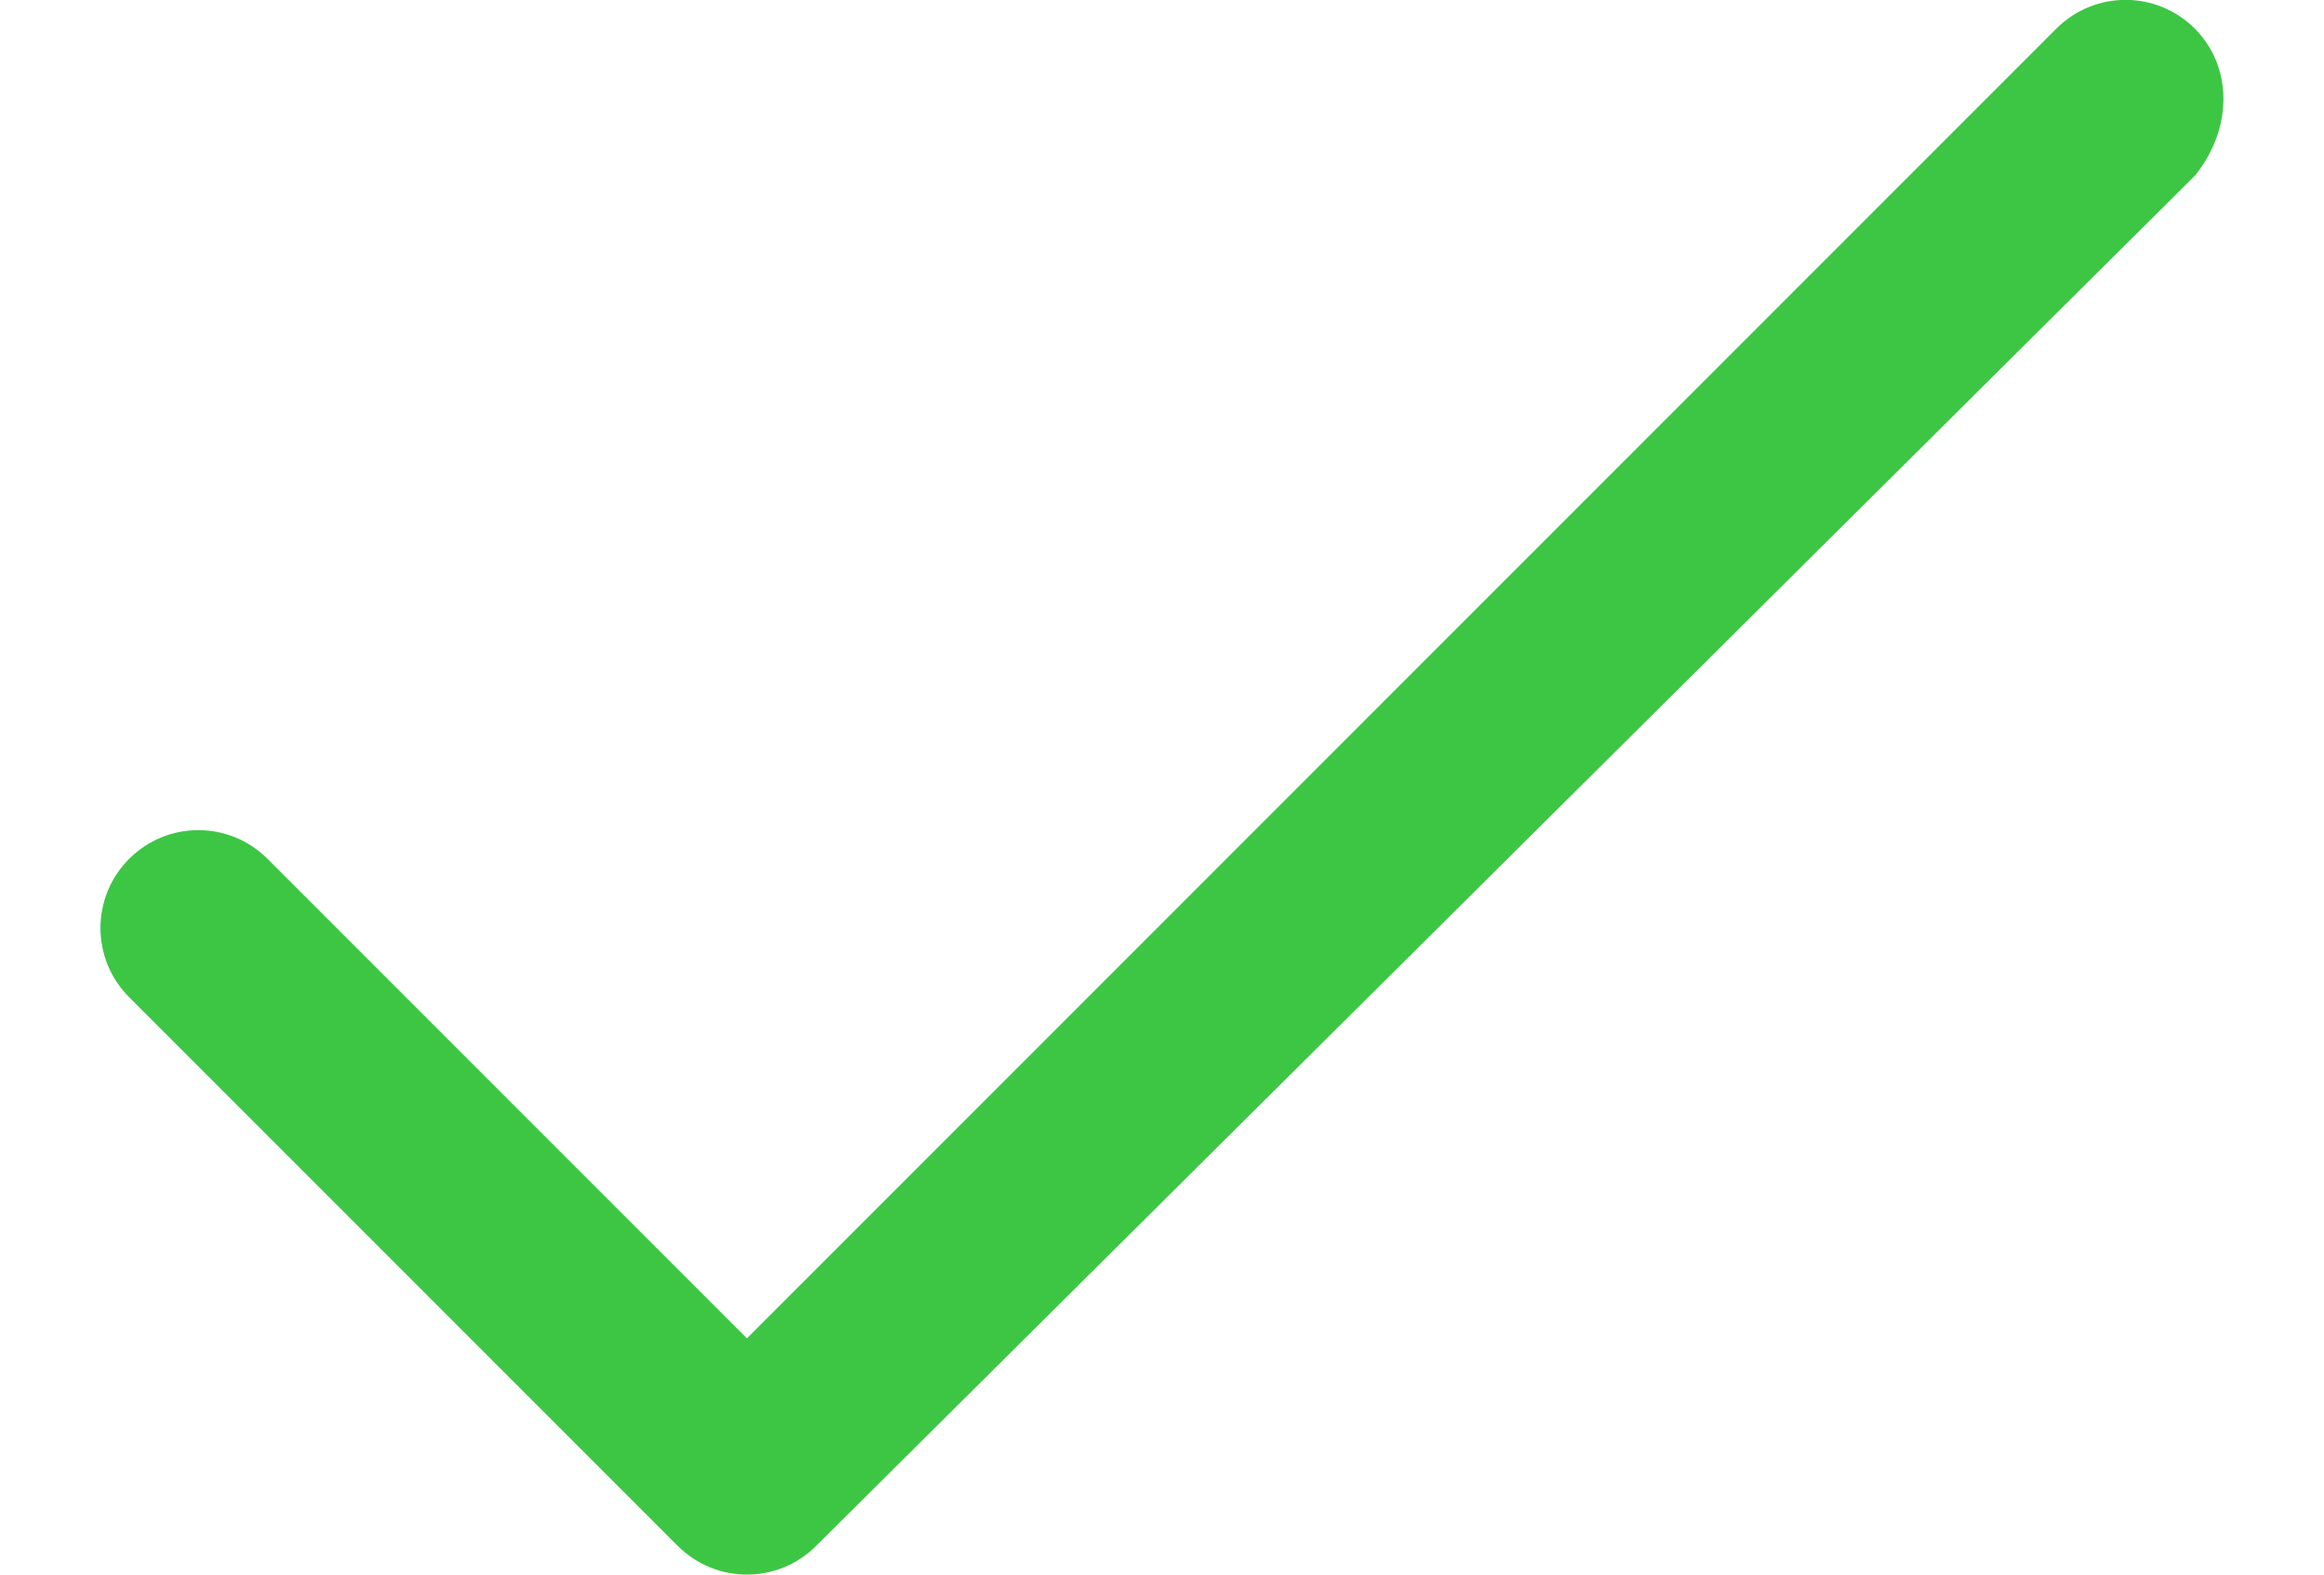
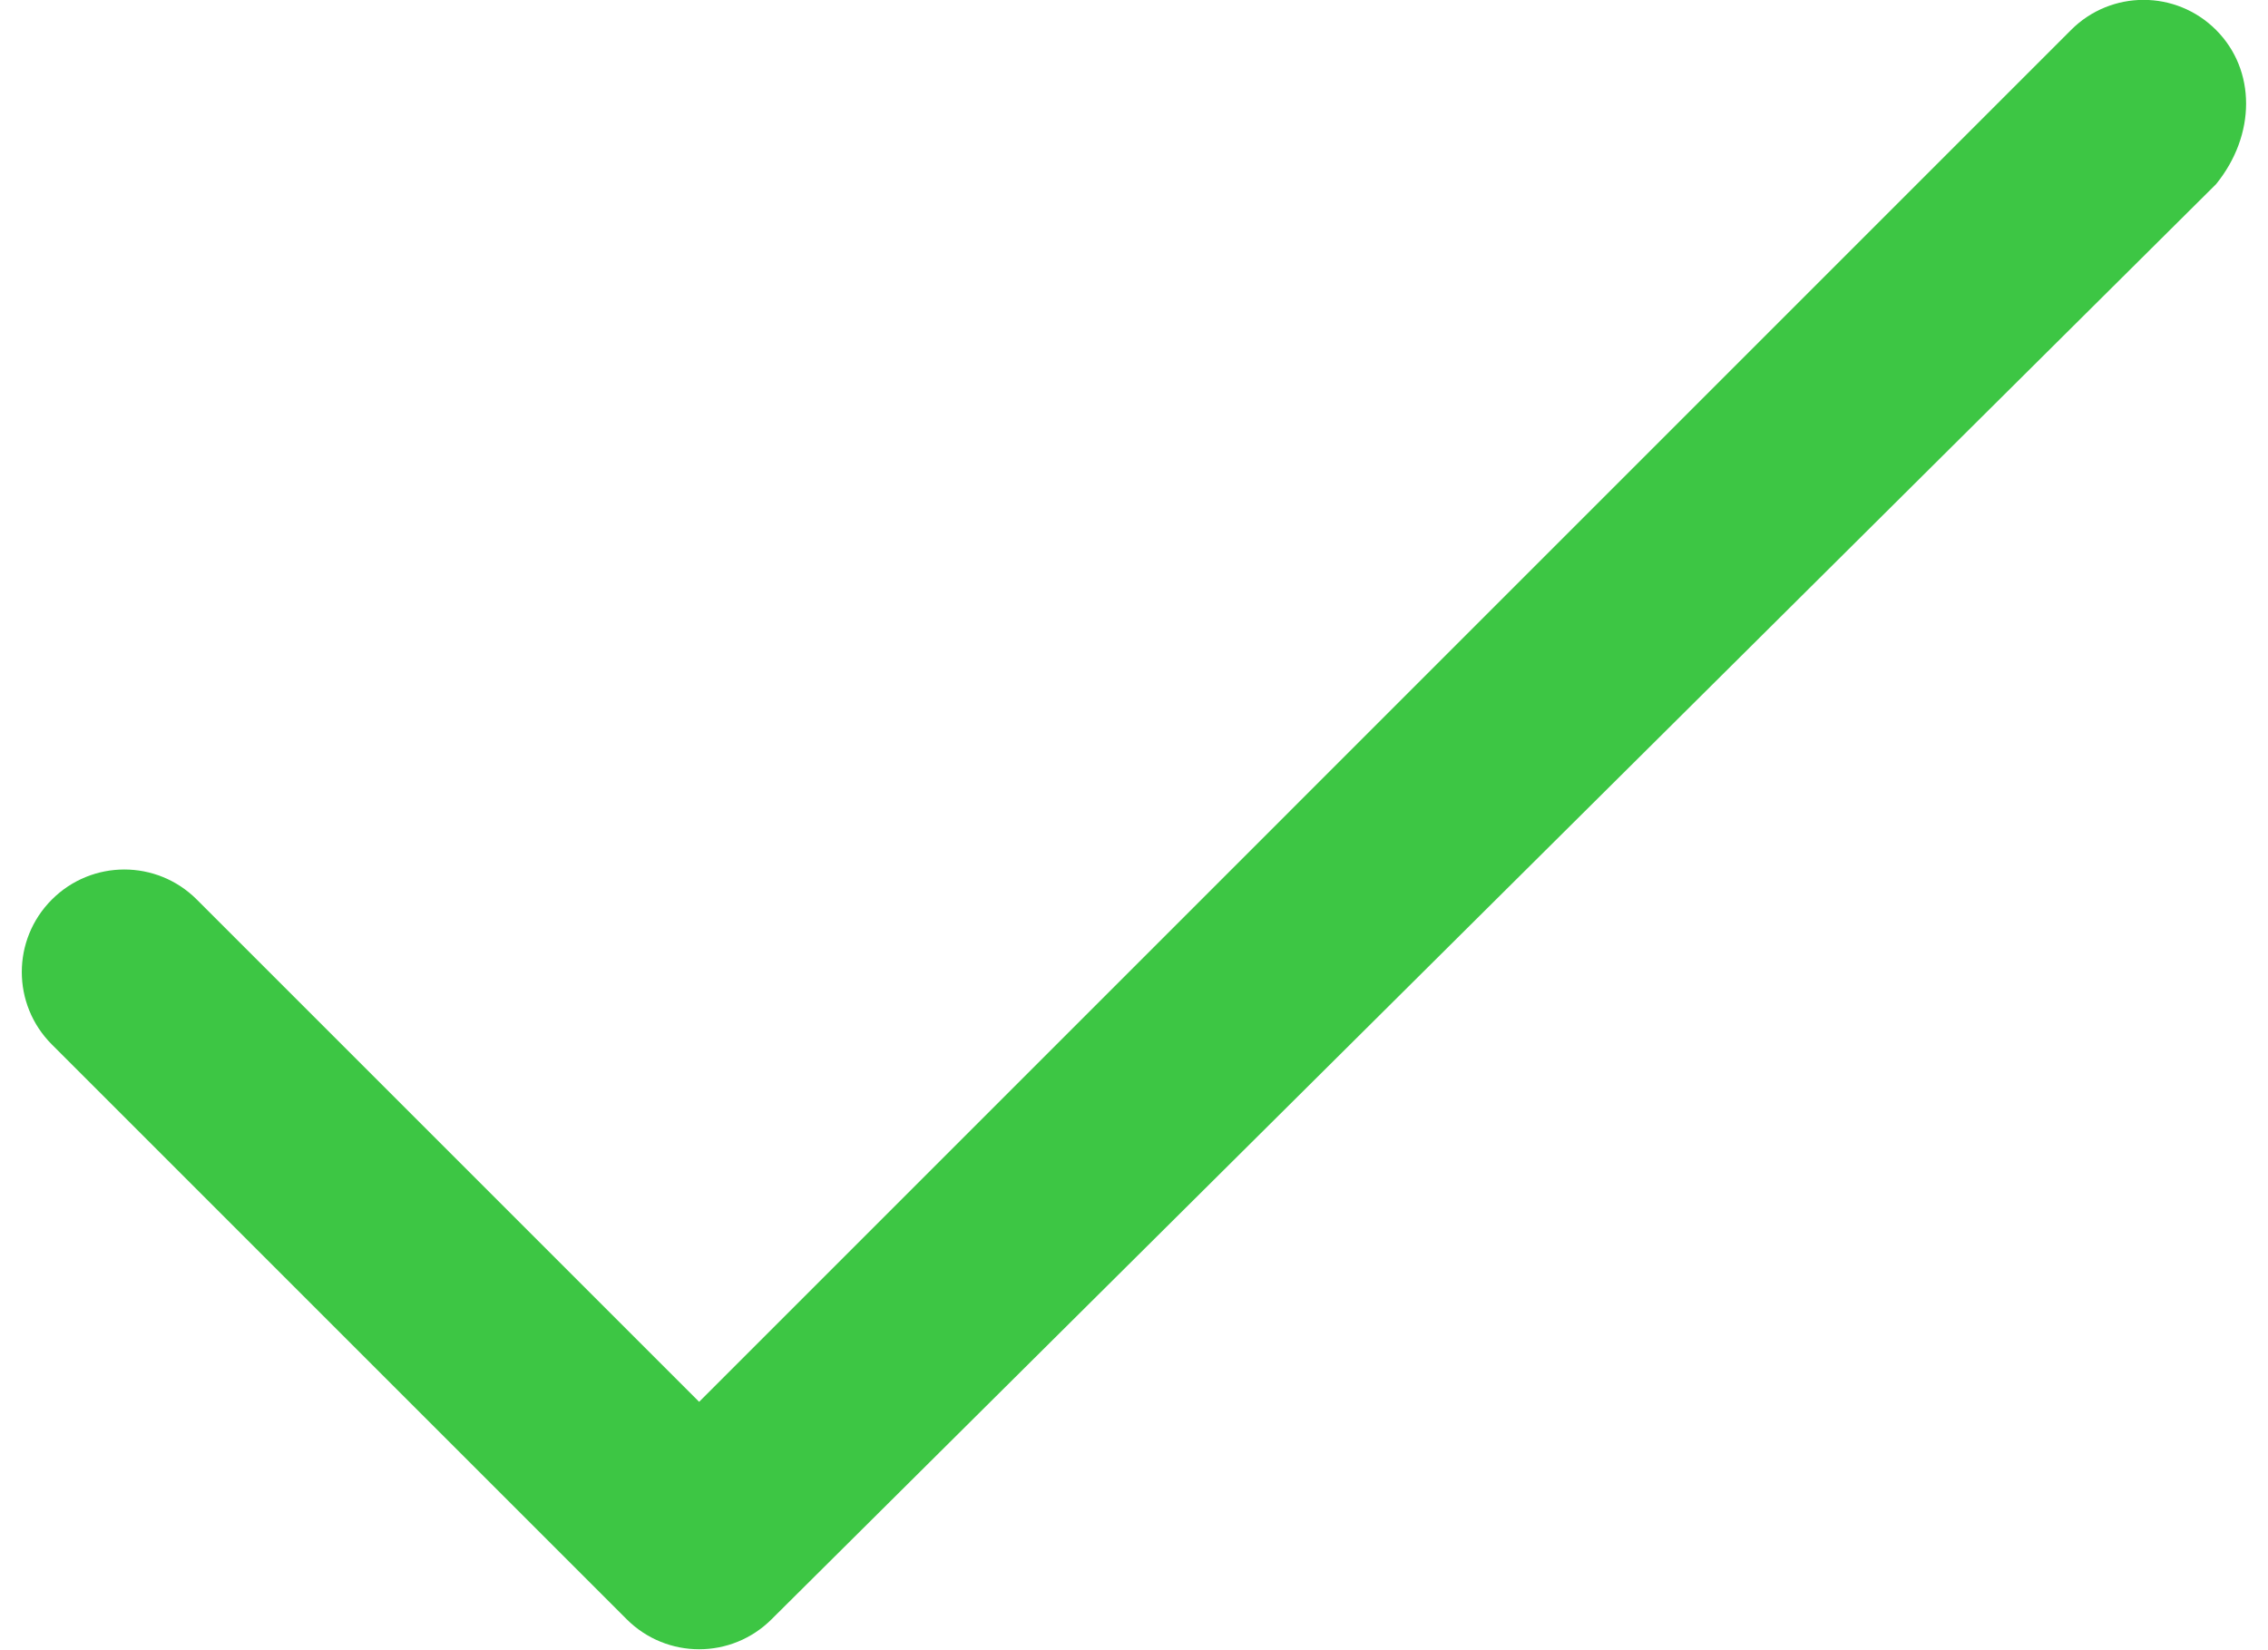
- <svg xmlns="http://www.w3.org/2000/svg" version="1.0" id="Layer_1" x="0px" y="0px" width="31px" height="21px" viewBox="-82.357 4.875 21.698 16.09" enable-background="new -82.357 4.875 21.698 16.09" xml:space="preserve">
+ <svg xmlns="http://www.w3.org/2000/svg" version="1.0" id="Layer_1" x="0px" y="0px" width="22px" height="16px" viewBox="-82.357 4.875 21.698 16.09" enable-background="new -82.357 4.875 21.698 16.09" xml:space="preserve">
  <path fill="#3dc644" d="M-60.953,5.167c-0.391-0.391-1.023-0.391-1.414,0L-75.75,18.551l-4.9-4.9c-0.391-0.391-1.023-0.391-1.414,0 s-0.391,1.023,0,1.414l5.607,5.607c0.195,0.195,0.451,0.293,0.707,0.293s0.512-0.098,0.707-0.293l14.09-14.0 C-60.562,6.191-60.562,5.558-60.953,5.167z" />
</svg>
